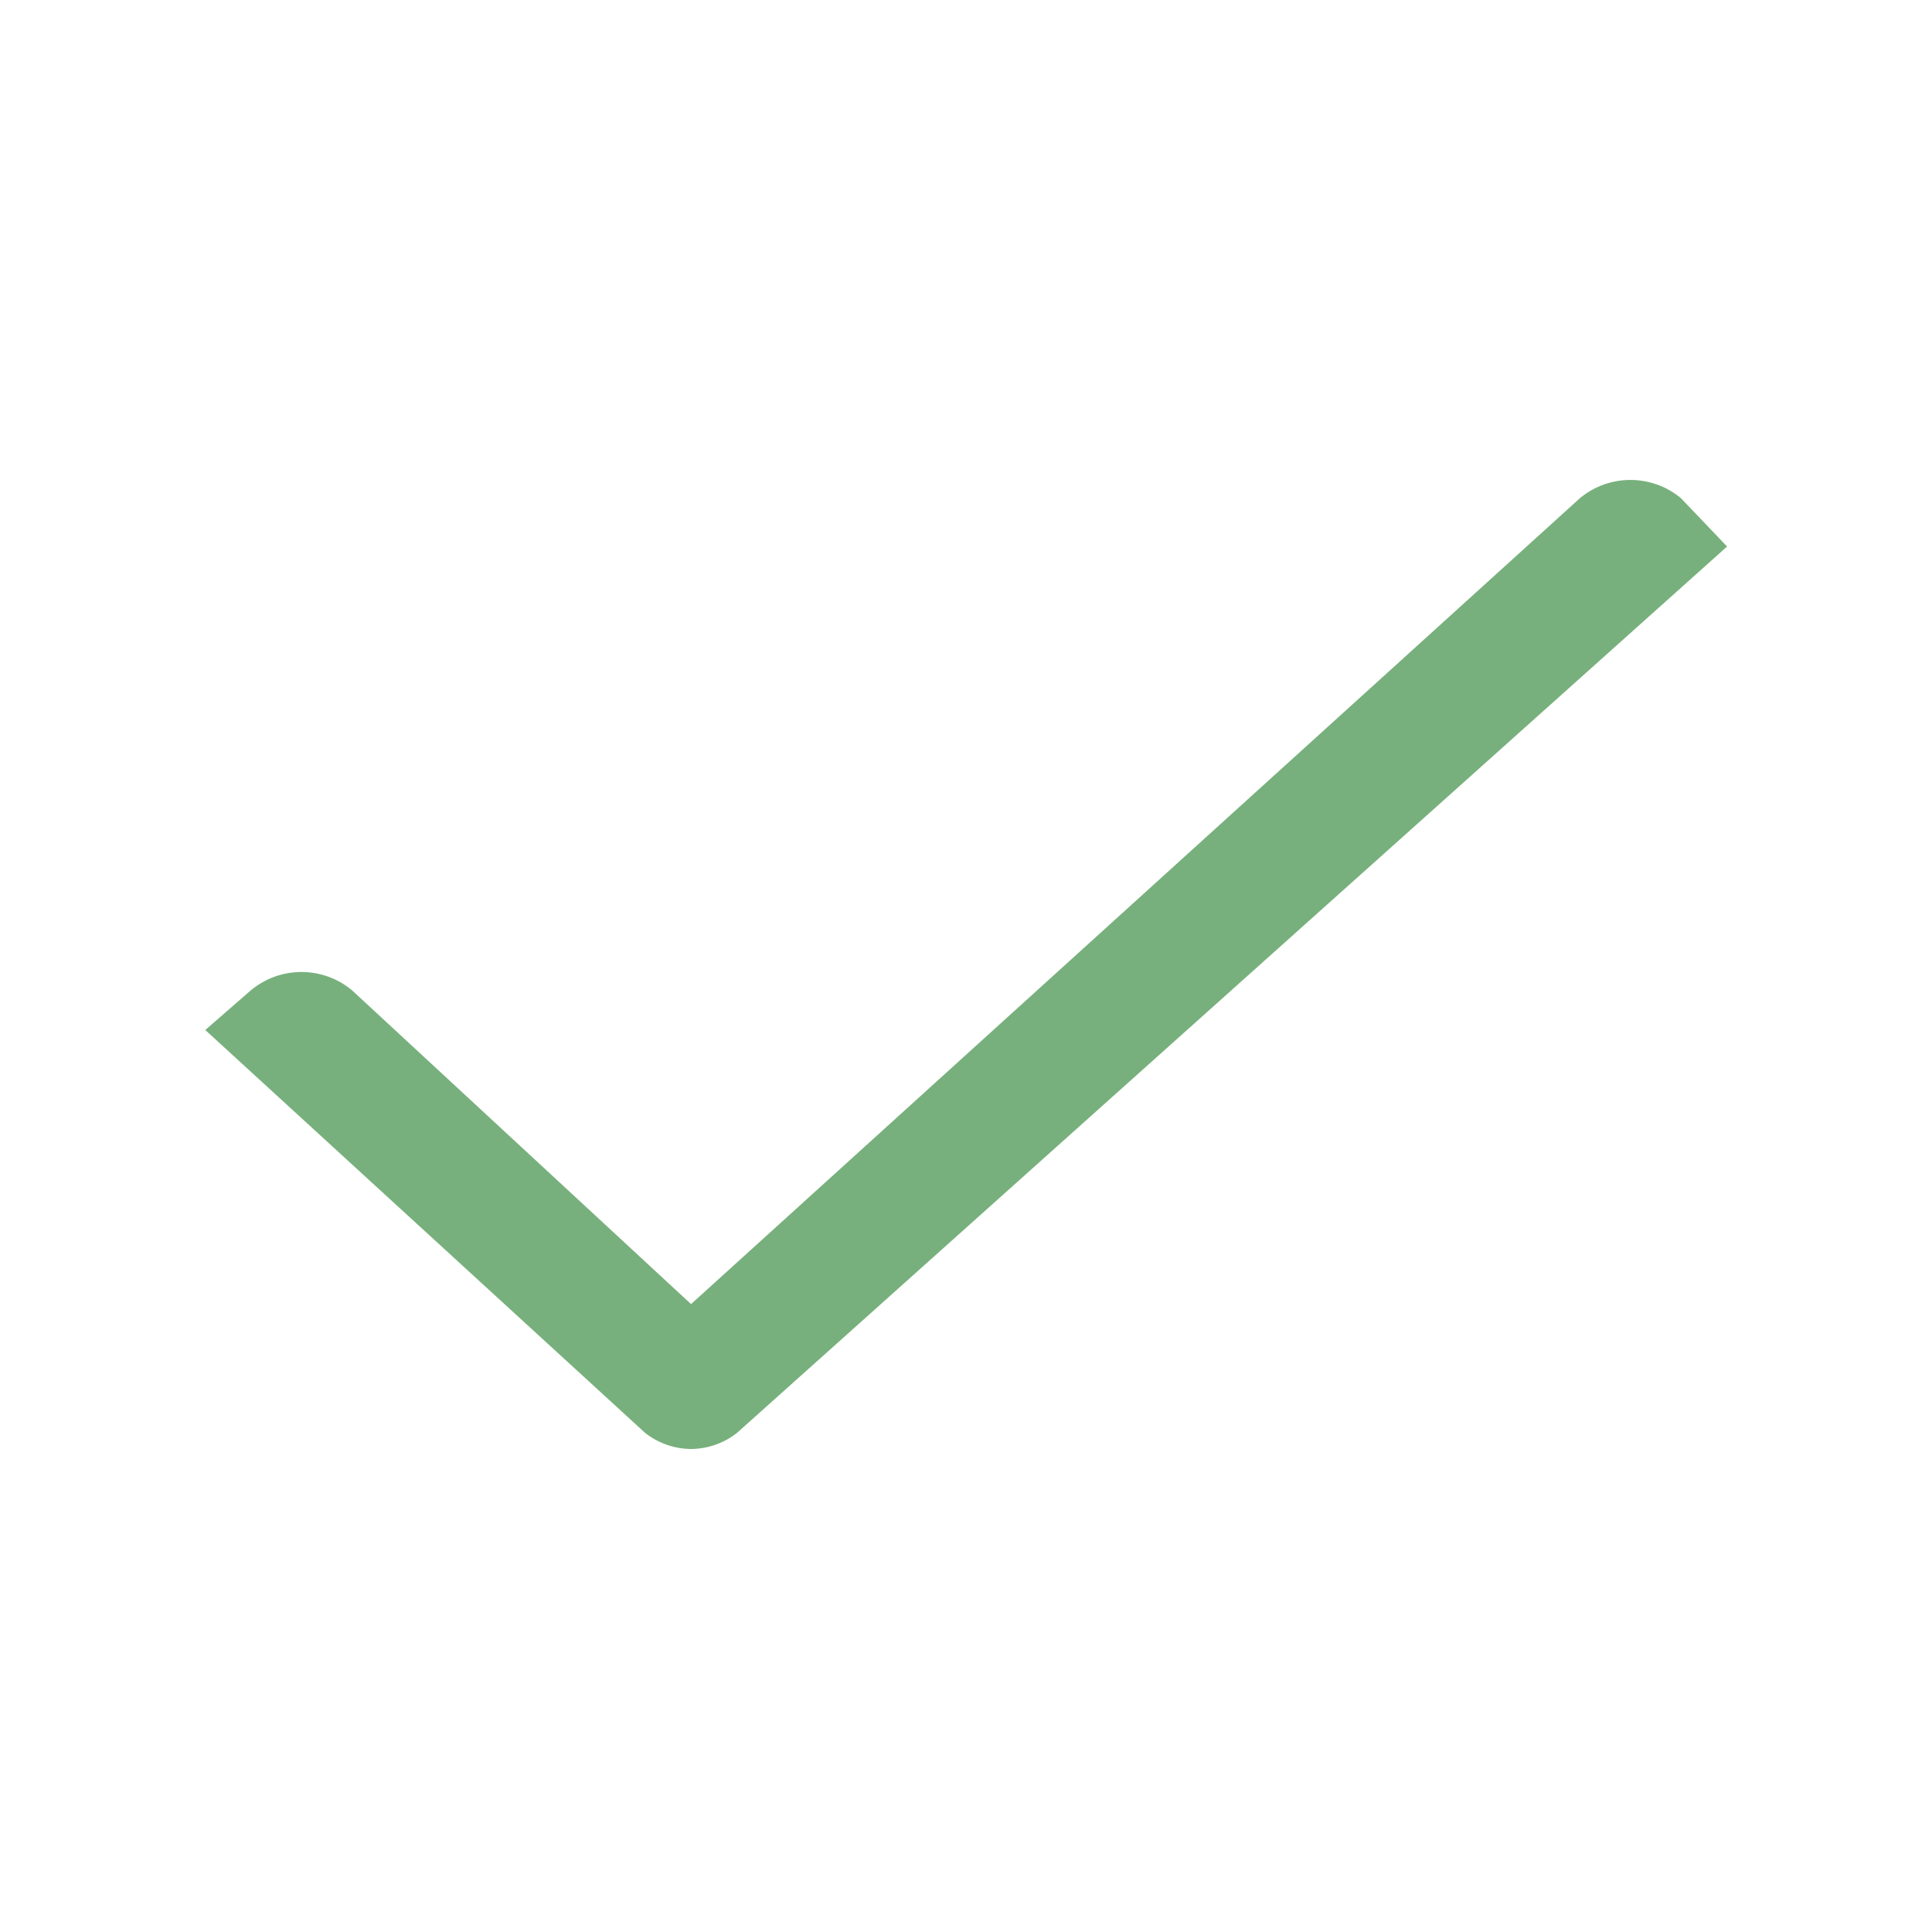
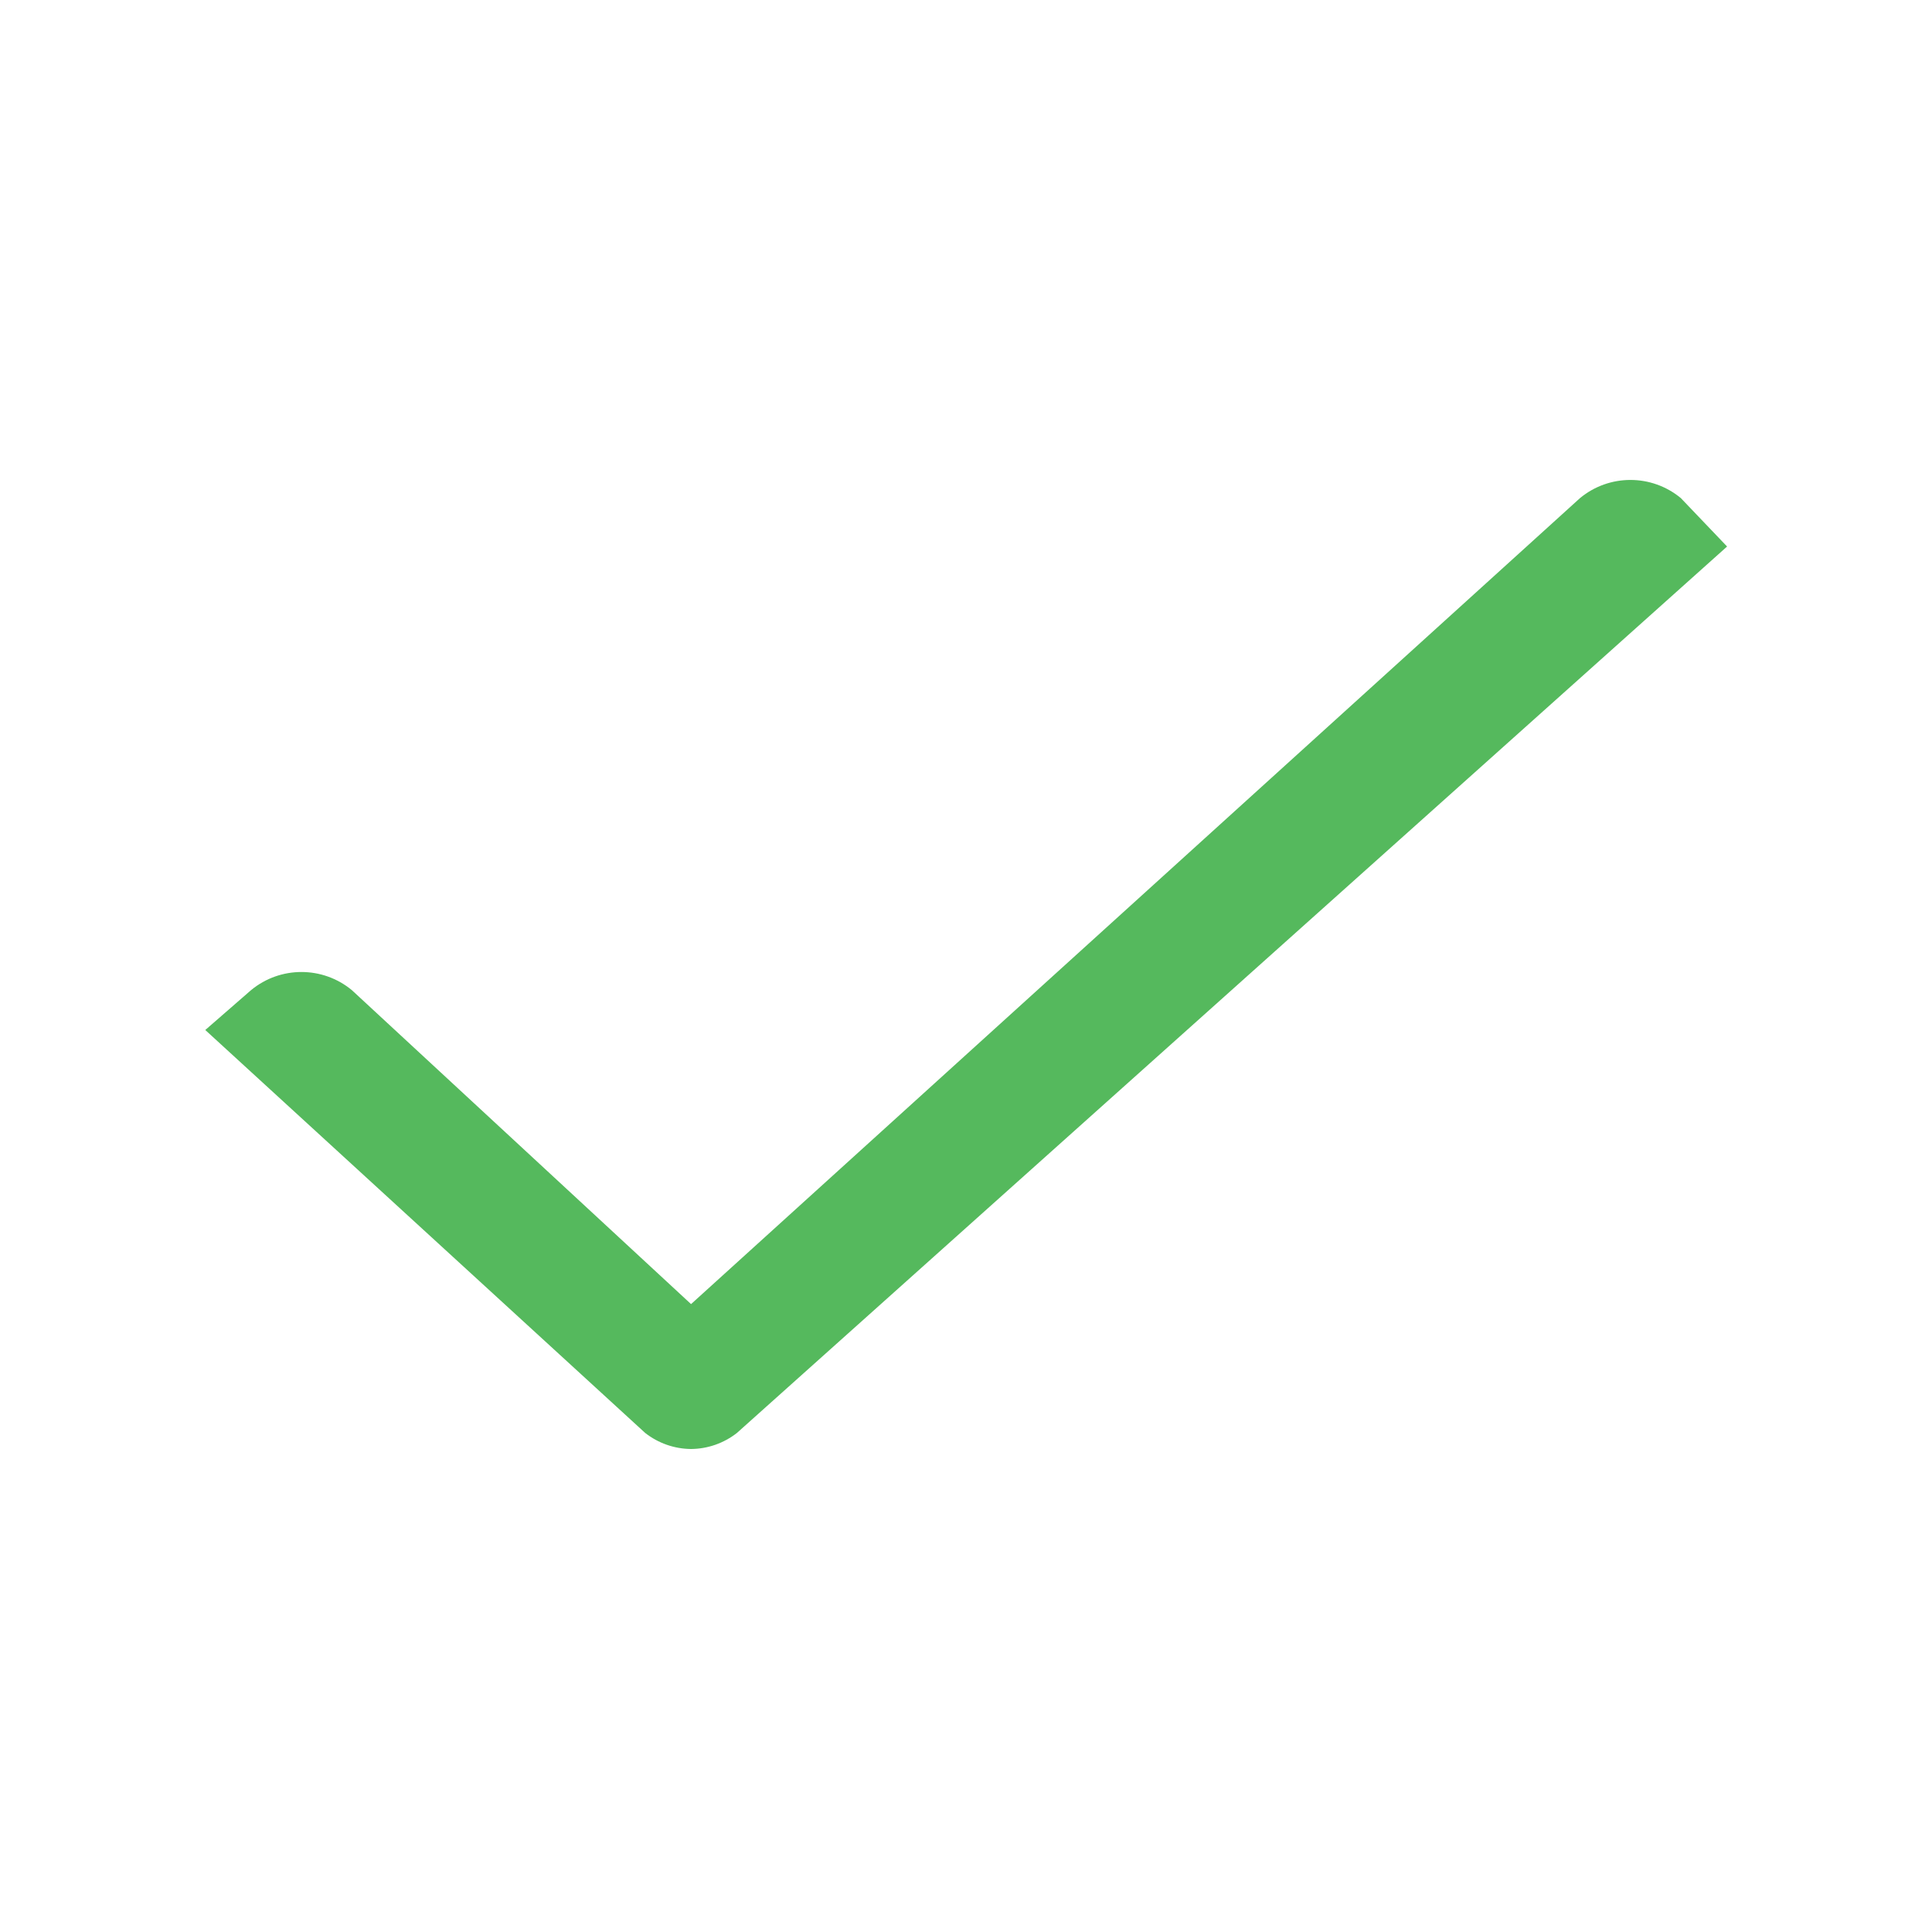
<svg xmlns="http://www.w3.org/2000/svg" id="ic_check" width="16" height="16" viewBox="0 0 16 16" shape-rendering="geometricPrecision">
  <defs>
    <style type="text/css">
-             .cls-1{fill:none}.cls-2{fill:#77B07C}
+             .cls-1{fill:none}.cls-2{fill:#55B95D}
        </style>
  </defs>
  <path id="Rectangle_3779" d="M0 0h16v16H0z" class="cls-1" data-name="Rectangle 3779" />
  <path id="Path_18587" d="M13.92 4.125a.655.655 0 0 0-.835 0L5.723 10.8 2.914 8.2a.655.655 0 0 0-.835 0l-.379.33 3.643 3.337a.624.624 0 0 0 .38.133.624.624 0 0 0 .38-.133l8.2-7.341z" class="cls-2" data-name="Path 18587" />
</svg>
